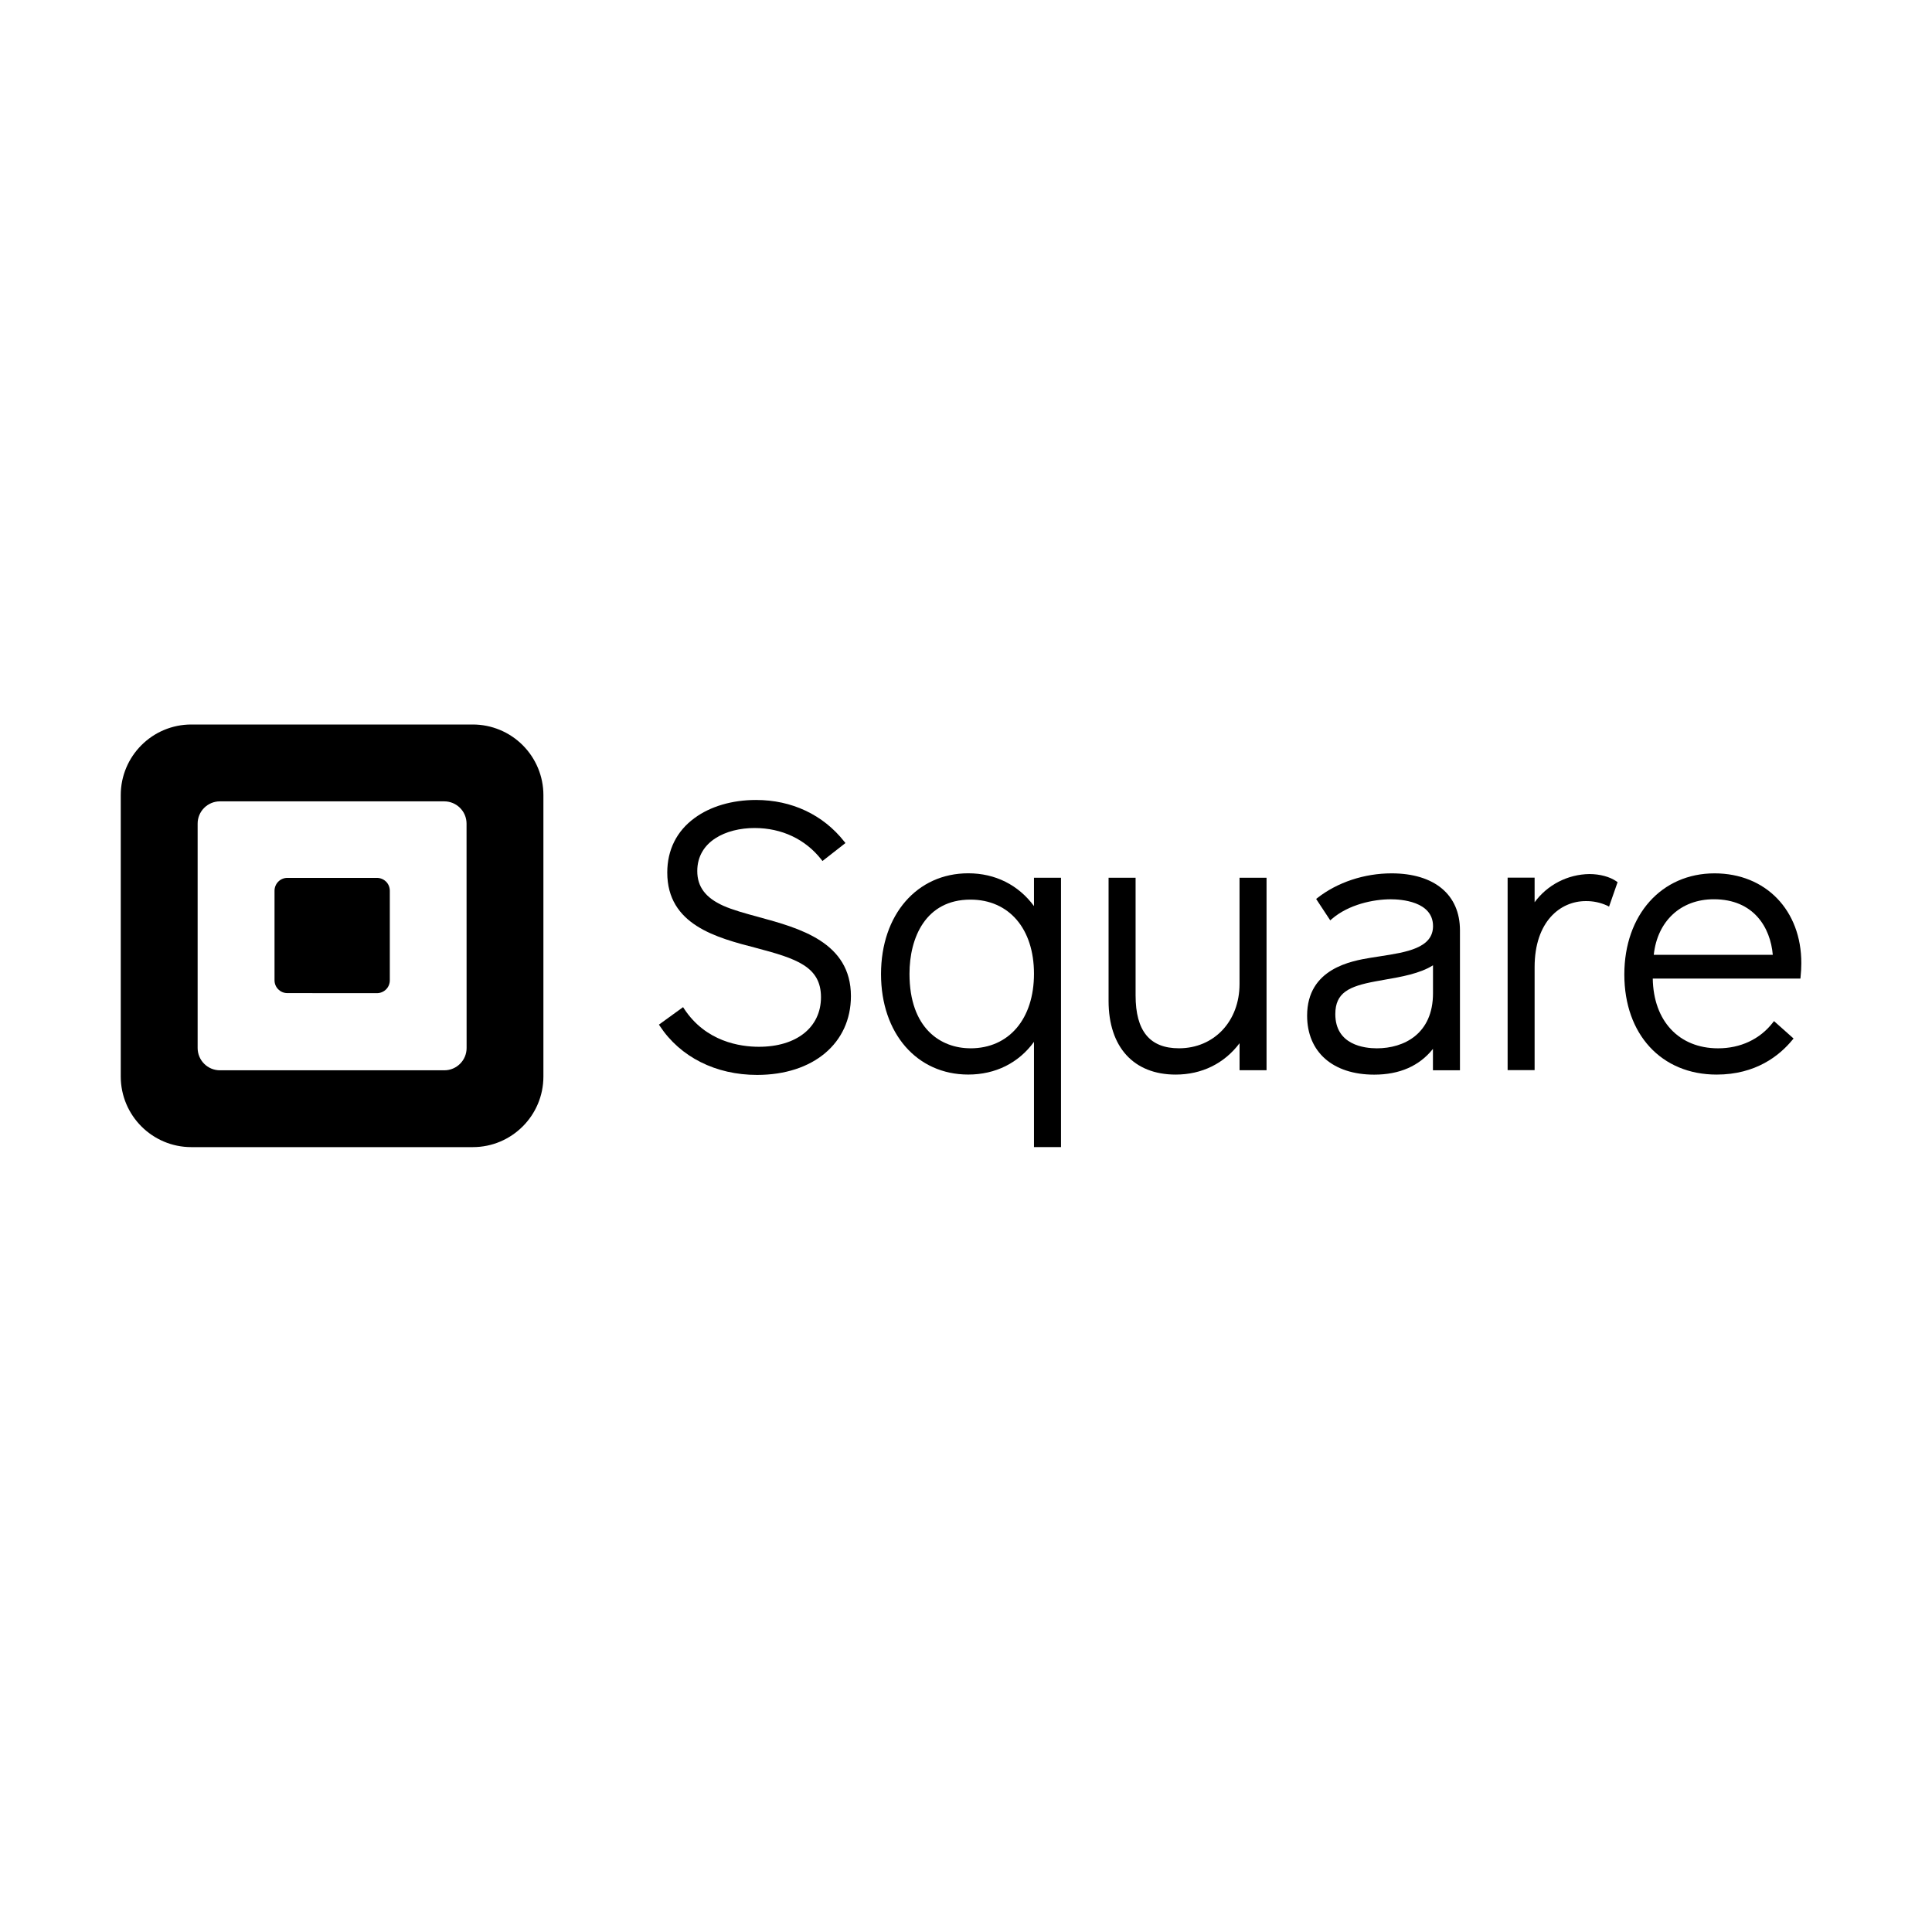
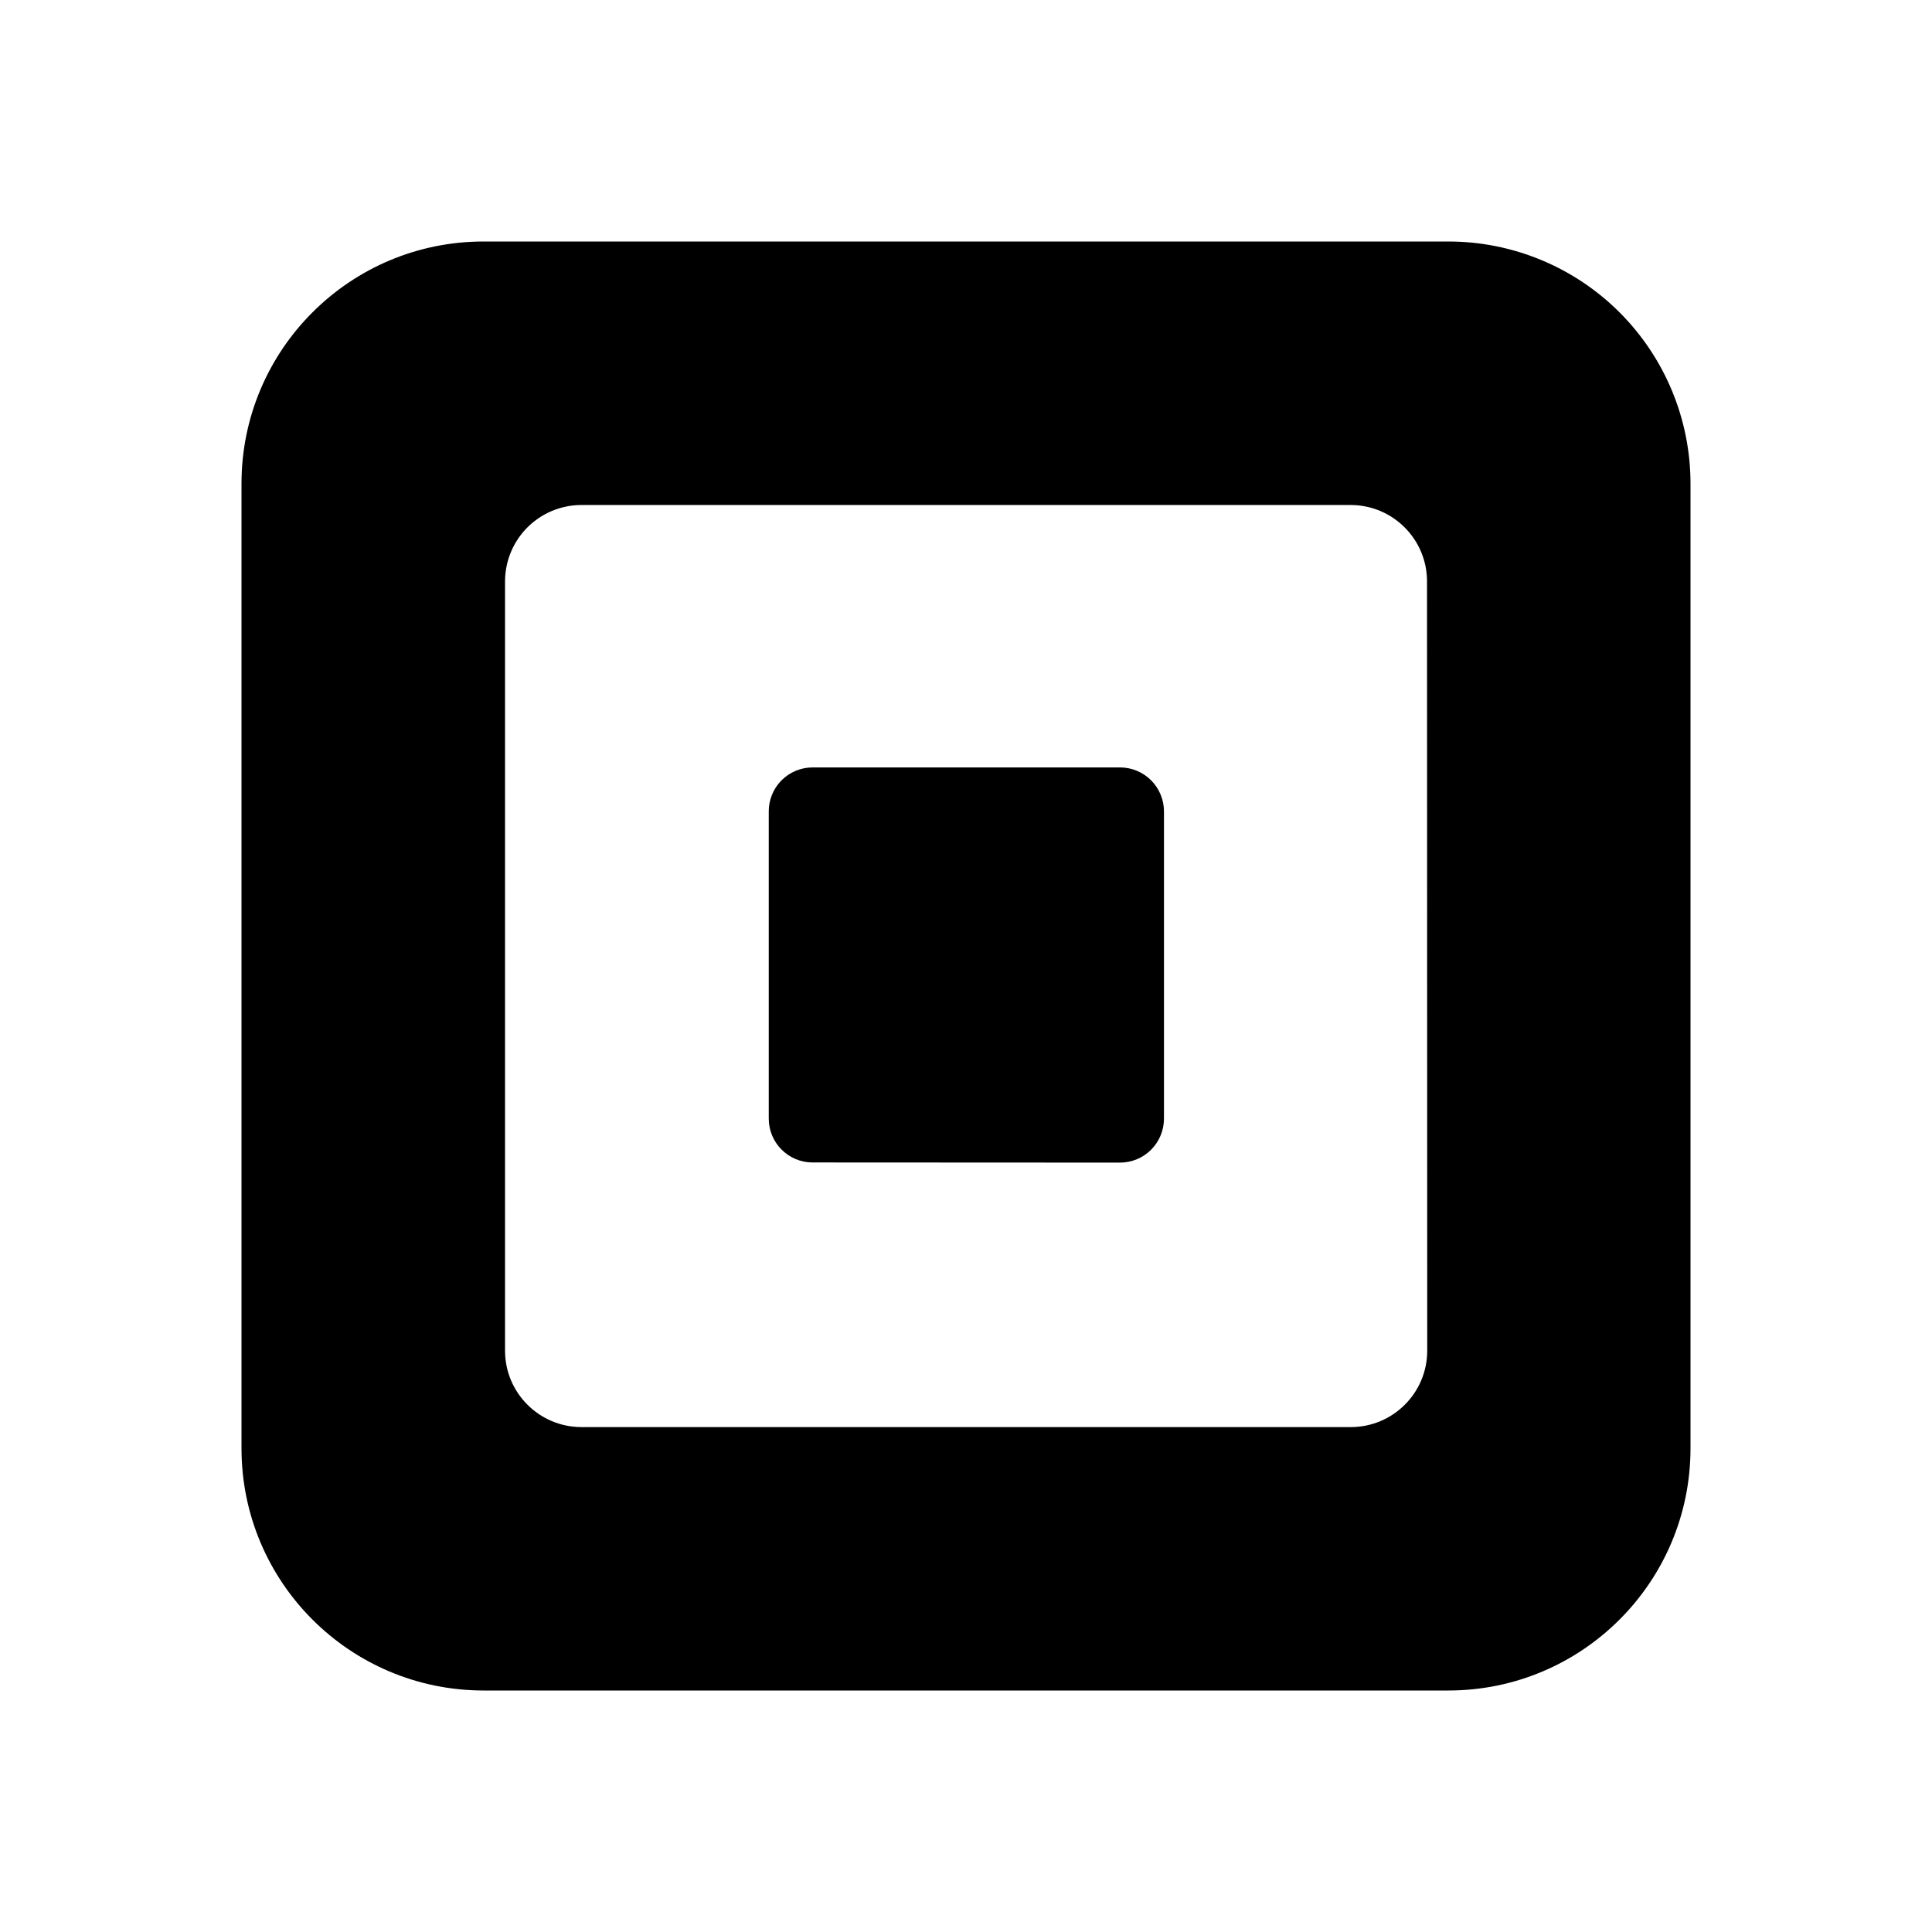
<svg xmlns="http://www.w3.org/2000/svg" width="64px" height="64px" viewBox="0 0 64 64" version="1.1">
  <g id="processor_square" stroke="none" fill="none" fill-rule="evenodd" stroke-width="1">
-     <g id="Square,_Inc._logo" transform="translate(4, 24)" fill="#000000">
-       <g id="Group" transform="translate(0, -0)">
-         <path d="M2.339,9.84328544e-08 L11.661,9.84328544e-08 C12.281,-0 12.876,0.246 13.315,0.685 C13.754,1.124 14.001,1.719 14.001,2.339 L14.001,11.66 C14.001,12.952 12.953,14 11.661,14 L2.339,14 C1.047,14 0,12.952 0,11.66 L0,2.339 C0,1.047 1.047,9.84328544e-08 2.339,9.84328544e-08 Z M10.719,11.455 C11.126,11.455 11.457,11.124 11.457,10.716 L11.455,3.284 C11.455,2.876 11.124,2.546 10.716,2.546 L3.285,2.546 C3.089,2.546 2.901,2.624 2.763,2.762 C2.624,2.901 2.546,3.089 2.547,3.285 L2.547,10.716 C2.547,11.124 2.877,11.455 3.285,11.455 L10.719,11.455 Z" id="Shape" />
-         <path d="M5.515,8.898 C5.282,8.896 5.094,8.707 5.094,8.474 L5.094,5.507 C5.094,5.395 5.138,5.286 5.218,5.206 C5.297,5.126 5.405,5.081 5.518,5.081 L8.489,5.081 C8.602,5.082 8.71,5.127 8.79,5.207 C8.869,5.286 8.913,5.395 8.913,5.507 L8.913,8.474 C8.913,8.586 8.869,8.695 8.79,8.774 C8.71,8.854 8.602,8.899 8.489,8.9 L5.515,8.898 Z" id="Path" />
-         <path d="M21.125,6.376 C20.691,6.258 20.281,6.147 19.962,6.005 C19.373,5.741 19.098,5.376 19.098,4.855 C19.098,3.872 20.049,3.429 20.996,3.429 C21.896,3.429 22.682,3.801 23.21,4.476 L23.246,4.522 L24.007,3.927 L23.97,3.881 C23.268,2.989 22.229,2.5 21.042,2.5 C20.253,2.5 19.528,2.713 19.005,3.101 C18.415,3.532 18.104,4.158 18.104,4.904 C18.104,6.64 19.738,7.063 21.052,7.403 C22.381,7.754 23.196,8.02 23.196,9.033 C23.196,10.031 22.389,10.676 21.14,10.676 C20.523,10.676 19.38,10.512 18.661,9.414 L18.628,9.363 L17.828,9.942 L17.859,9.989 C18.538,11.017 19.71,11.608 21.079,11.608 C22.938,11.608 24.188,10.558 24.188,8.997 C24.188,7.211 22.489,6.748 21.125,6.376 Z" id="Path" />
-         <path d="M30.252,6.015 L30.252,5.076 L31.147,5.076 L31.147,13.999 L30.252,13.999 L30.252,10.513 C29.742,11.213 28.975,11.596 28.075,11.596 C26.374,11.596 25.185,10.234 25.185,8.268 C25.185,6.301 26.377,4.929 28.075,4.929 C28.969,4.929 29.735,5.314 30.252,6.015 Z M26.128,8.257 C26.128,10.077 27.171,10.726 28.147,10.726 L28.149,10.727 C29.426,10.727 30.252,9.749 30.252,8.257 C30.252,6.765 29.425,5.801 28.147,5.801 C26.658,5.801 26.128,7.07 26.128,8.257 Z" id="Shape" />
-         <path d="M37.061,5.076 L37.061,8.598 C37.061,9.831 36.217,10.726 35.054,10.726 C34.088,10.726 33.618,10.153 33.618,8.974 L33.618,5.076 L32.723,5.076 L32.723,9.157 C32.723,10.685 33.554,11.597 34.945,11.597 C35.812,11.597 36.556,11.23 37.062,10.558 L37.062,11.452 L37.956,11.452 L37.956,5.076 L37.061,5.076 Z" id="Path" />
-         <path d="M39.641,5.746 C40.301,5.228 41.196,4.931 42.096,4.931 C43.517,4.931 44.366,5.638 44.363,6.824 L44.363,11.454 L43.468,11.454 L43.468,10.746 C43.016,11.312 42.363,11.599 41.522,11.599 C40.152,11.599 39.3,10.85 39.3,9.645 C39.3,8.078 40.777,7.832 41.406,7.727 C41.508,7.71 41.614,7.694 41.72,7.678 L41.72,7.678 L41.724,7.677 C42.583,7.545 43.471,7.408 43.471,6.679 C43.471,5.854 42.399,5.79 42.071,5.79 C41.492,5.79 40.673,5.962 40.117,6.444 L40.066,6.488 L39.599,5.779 L39.641,5.746 Z M40.234,9.594 C40.234,10.616 41.196,10.727 41.609,10.727 L41.61,10.727 C42.509,10.727 43.472,10.247 43.47,8.9 L43.47,7.977 C43.034,8.253 42.413,8.36 41.859,8.456 L41.849,8.458 L41.571,8.508 C40.684,8.672 40.234,8.884 40.234,9.594 Z" id="Shape" />
-         <path d="M49.546,5.196 C49.333,5.045 48.998,4.954 48.649,4.954 C47.932,4.964 47.26,5.31 46.836,5.888 L46.836,5.073 L45.942,5.073 L45.942,11.449 L46.836,11.449 L46.836,8.039 C46.836,6.527 47.686,5.85 48.528,5.85 C48.774,5.846 49.018,5.898 49.242,6.001 L49.302,6.033 L49.585,5.222 L49.546,5.196 Z" id="Path" />
-         <path d="M49.808,8.281 C49.808,6.309 51.038,4.931 52.797,4.931 C54.491,4.931 55.675,6.154 55.671,7.908 C55.671,8.061 55.662,8.213 55.646,8.365 L55.641,8.417 L50.75,8.417 C50.772,9.821 51.617,10.727 52.914,10.727 C53.657,10.727 54.301,10.424 54.727,9.875 L54.766,9.825 L55.414,10.402 L55.378,10.445 C54.947,10.971 54.162,11.597 52.865,11.597 C51.037,11.597 49.808,10.265 49.808,8.281 Z M52.772,5.789 C51.679,5.789 50.904,6.509 50.783,7.629 L54.726,7.629 C54.648,6.728 54.098,5.789 52.772,5.789 Z" id="Shape" />
-       </g>
+     <g id="Group" transform="translate(8, 8)" fill="#000000">
+       <path d="M8.02,3.37483221e-07 L39.977,3.37483221e-07 C42.105,-0.001 44.146,0.844 45.65,2.348 C47.155,3.853 48,5.893 48,8.021 L48,39.977 C48,44.408 44.408,48 39.977,48 L8.02,48 C3.59,47.999 0,44.407 0,39.977 L0,8.021 C0,3.591 3.591,3.37483221e-07 8.02,3.37483221e-07 Z M36.747,39.274 C38.145,39.274 39.279,38.14 39.279,36.742 L39.272,11.26 C39.272,9.862 38.138,8.729 36.74,8.729 L11.262,8.729 C10.59,8.729 9.946,8.996 9.471,9.471 C8.996,9.946 8.73,10.591 8.73,11.262 L8.73,36.742 C8.73,38.14 9.864,39.274 11.262,39.274 L36.747,39.274 Z" id="Shape" />
+       <path d="M18.907,30.508 C18.109,30.502 17.466,29.853 17.466,29.055 L17.466,18.882 C17.464,18.496 17.616,18.124 17.889,17.85 C18.161,17.576 18.532,17.422 18.919,17.422 L29.105,17.422 C29.491,17.423 29.861,17.577 30.134,17.851 C30.406,18.125 30.559,18.496 30.558,18.882 L30.558,29.052 C30.559,29.439 30.406,29.81 30.134,30.084 C29.861,30.358 29.491,30.512 29.105,30.513 L18.907,30.508 Z" id="Path" />
    </g>
  </g>
</svg>
